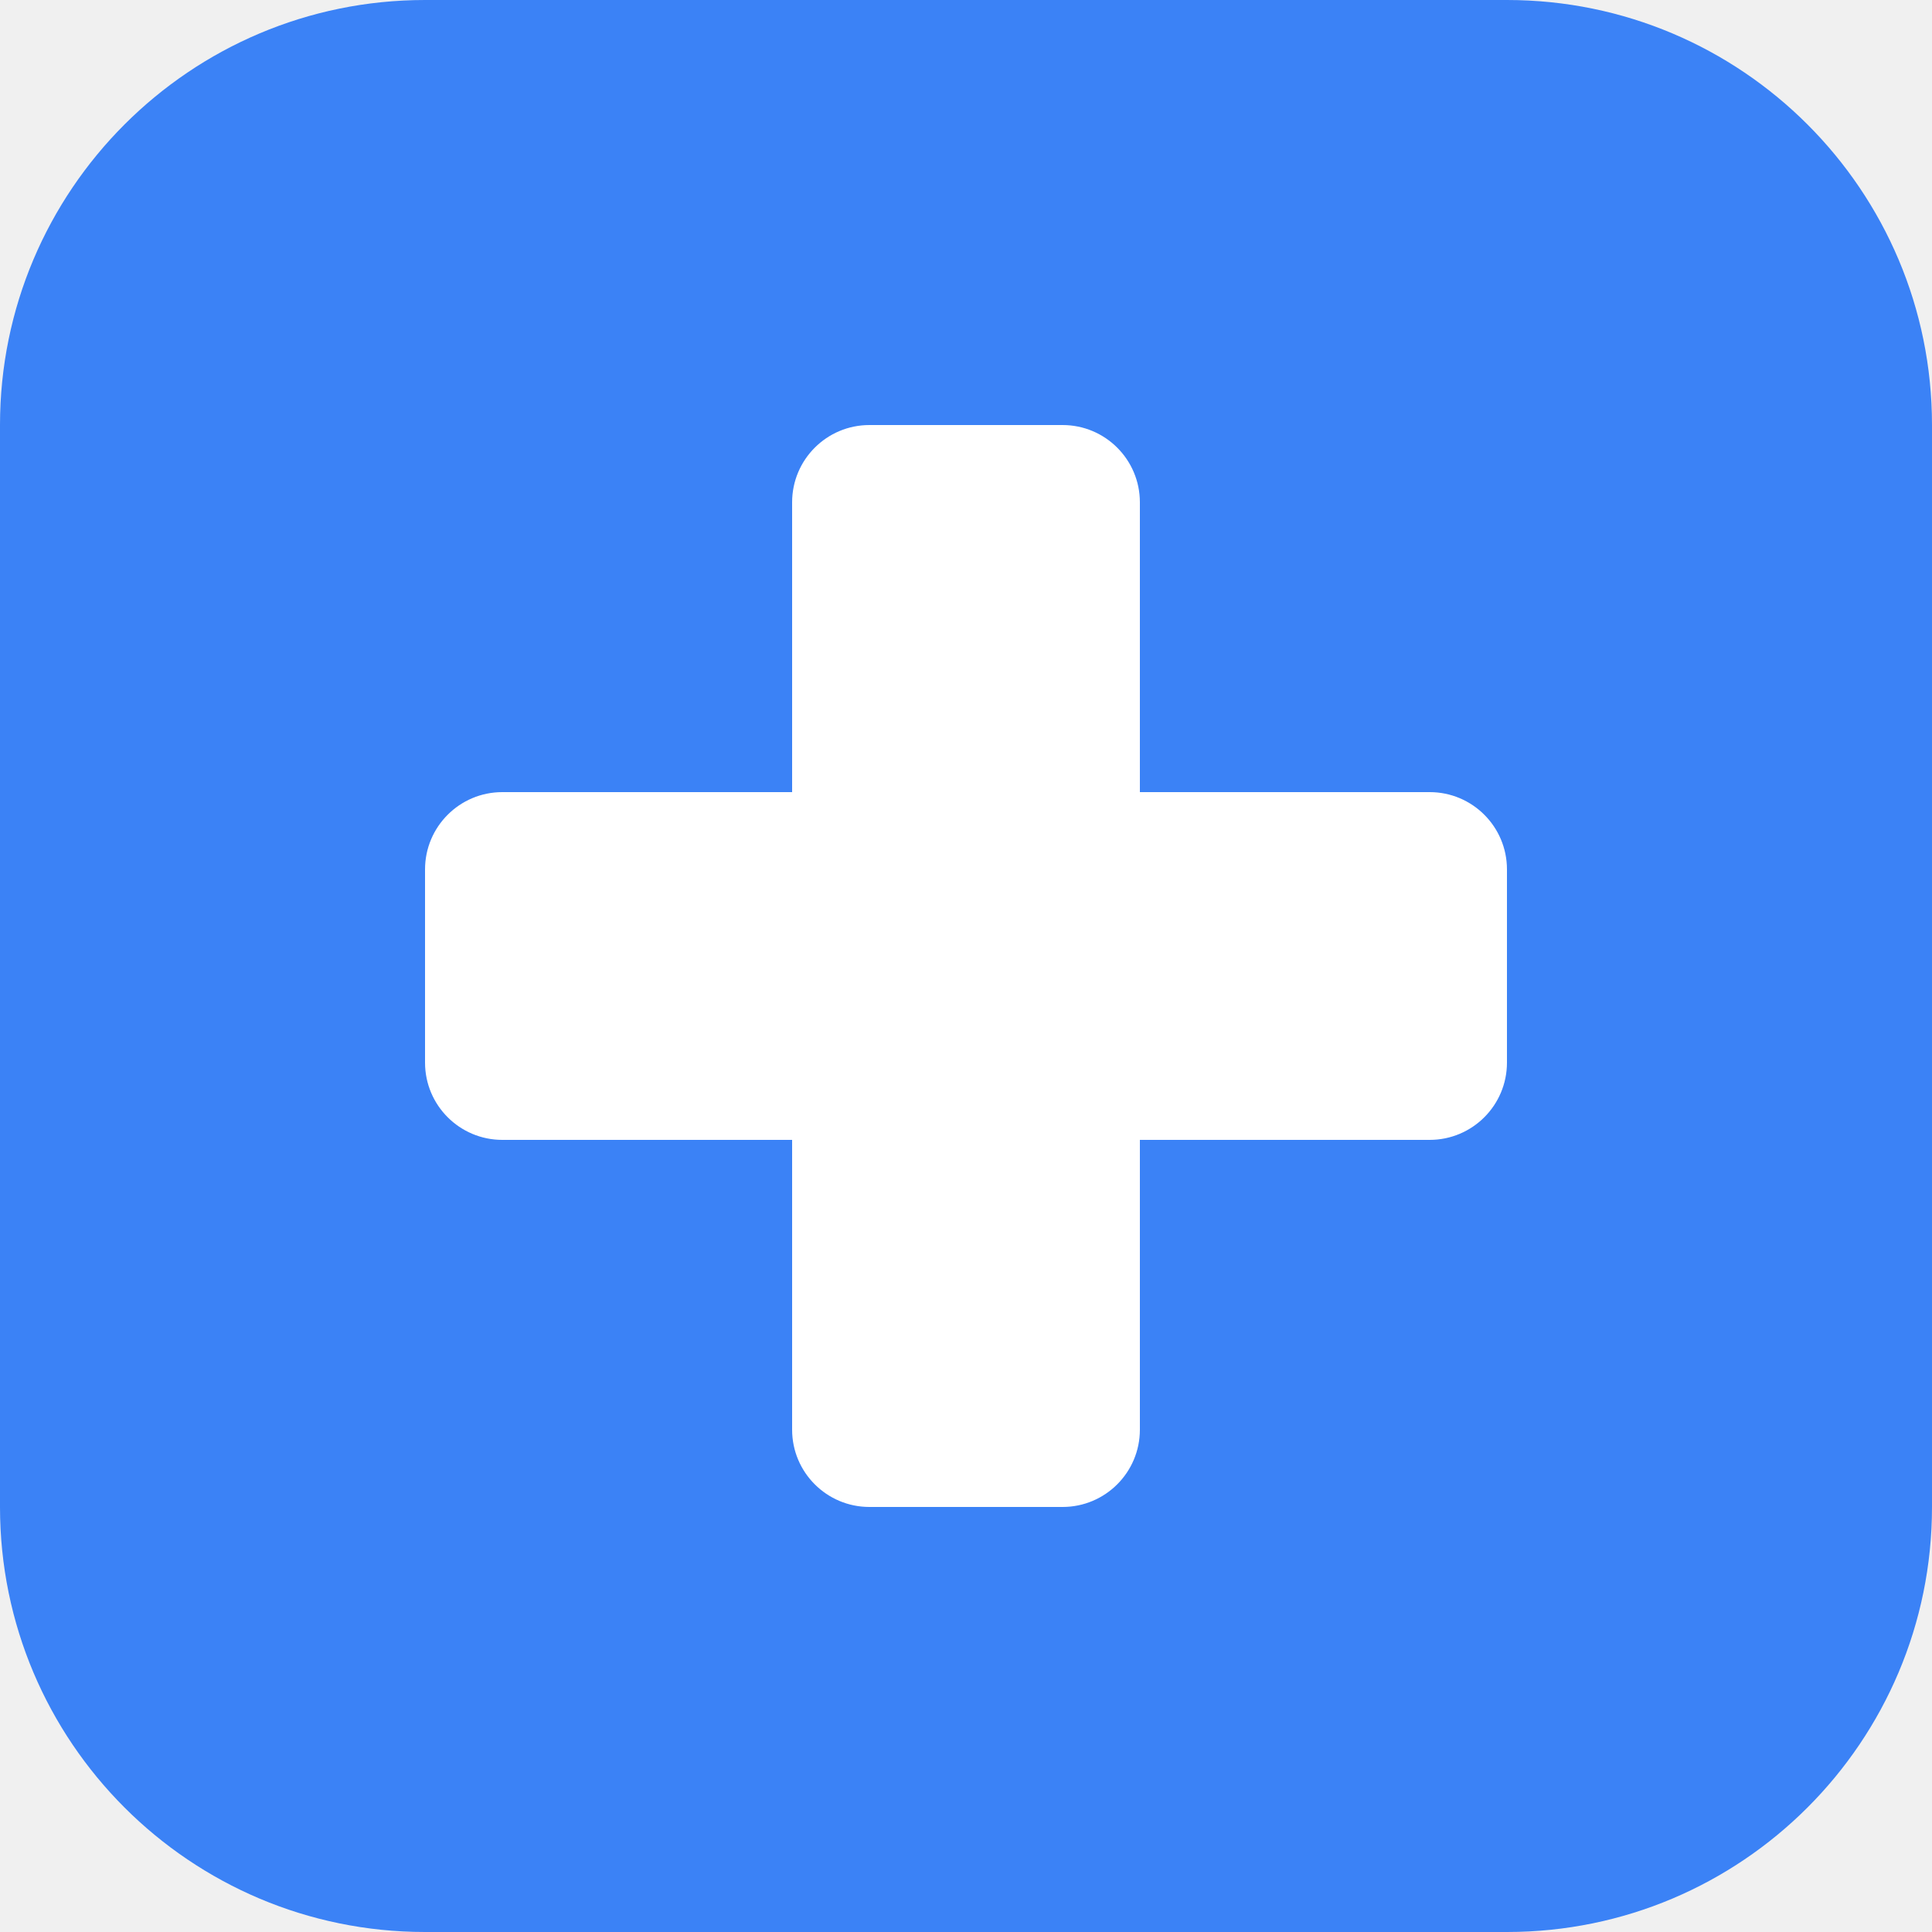
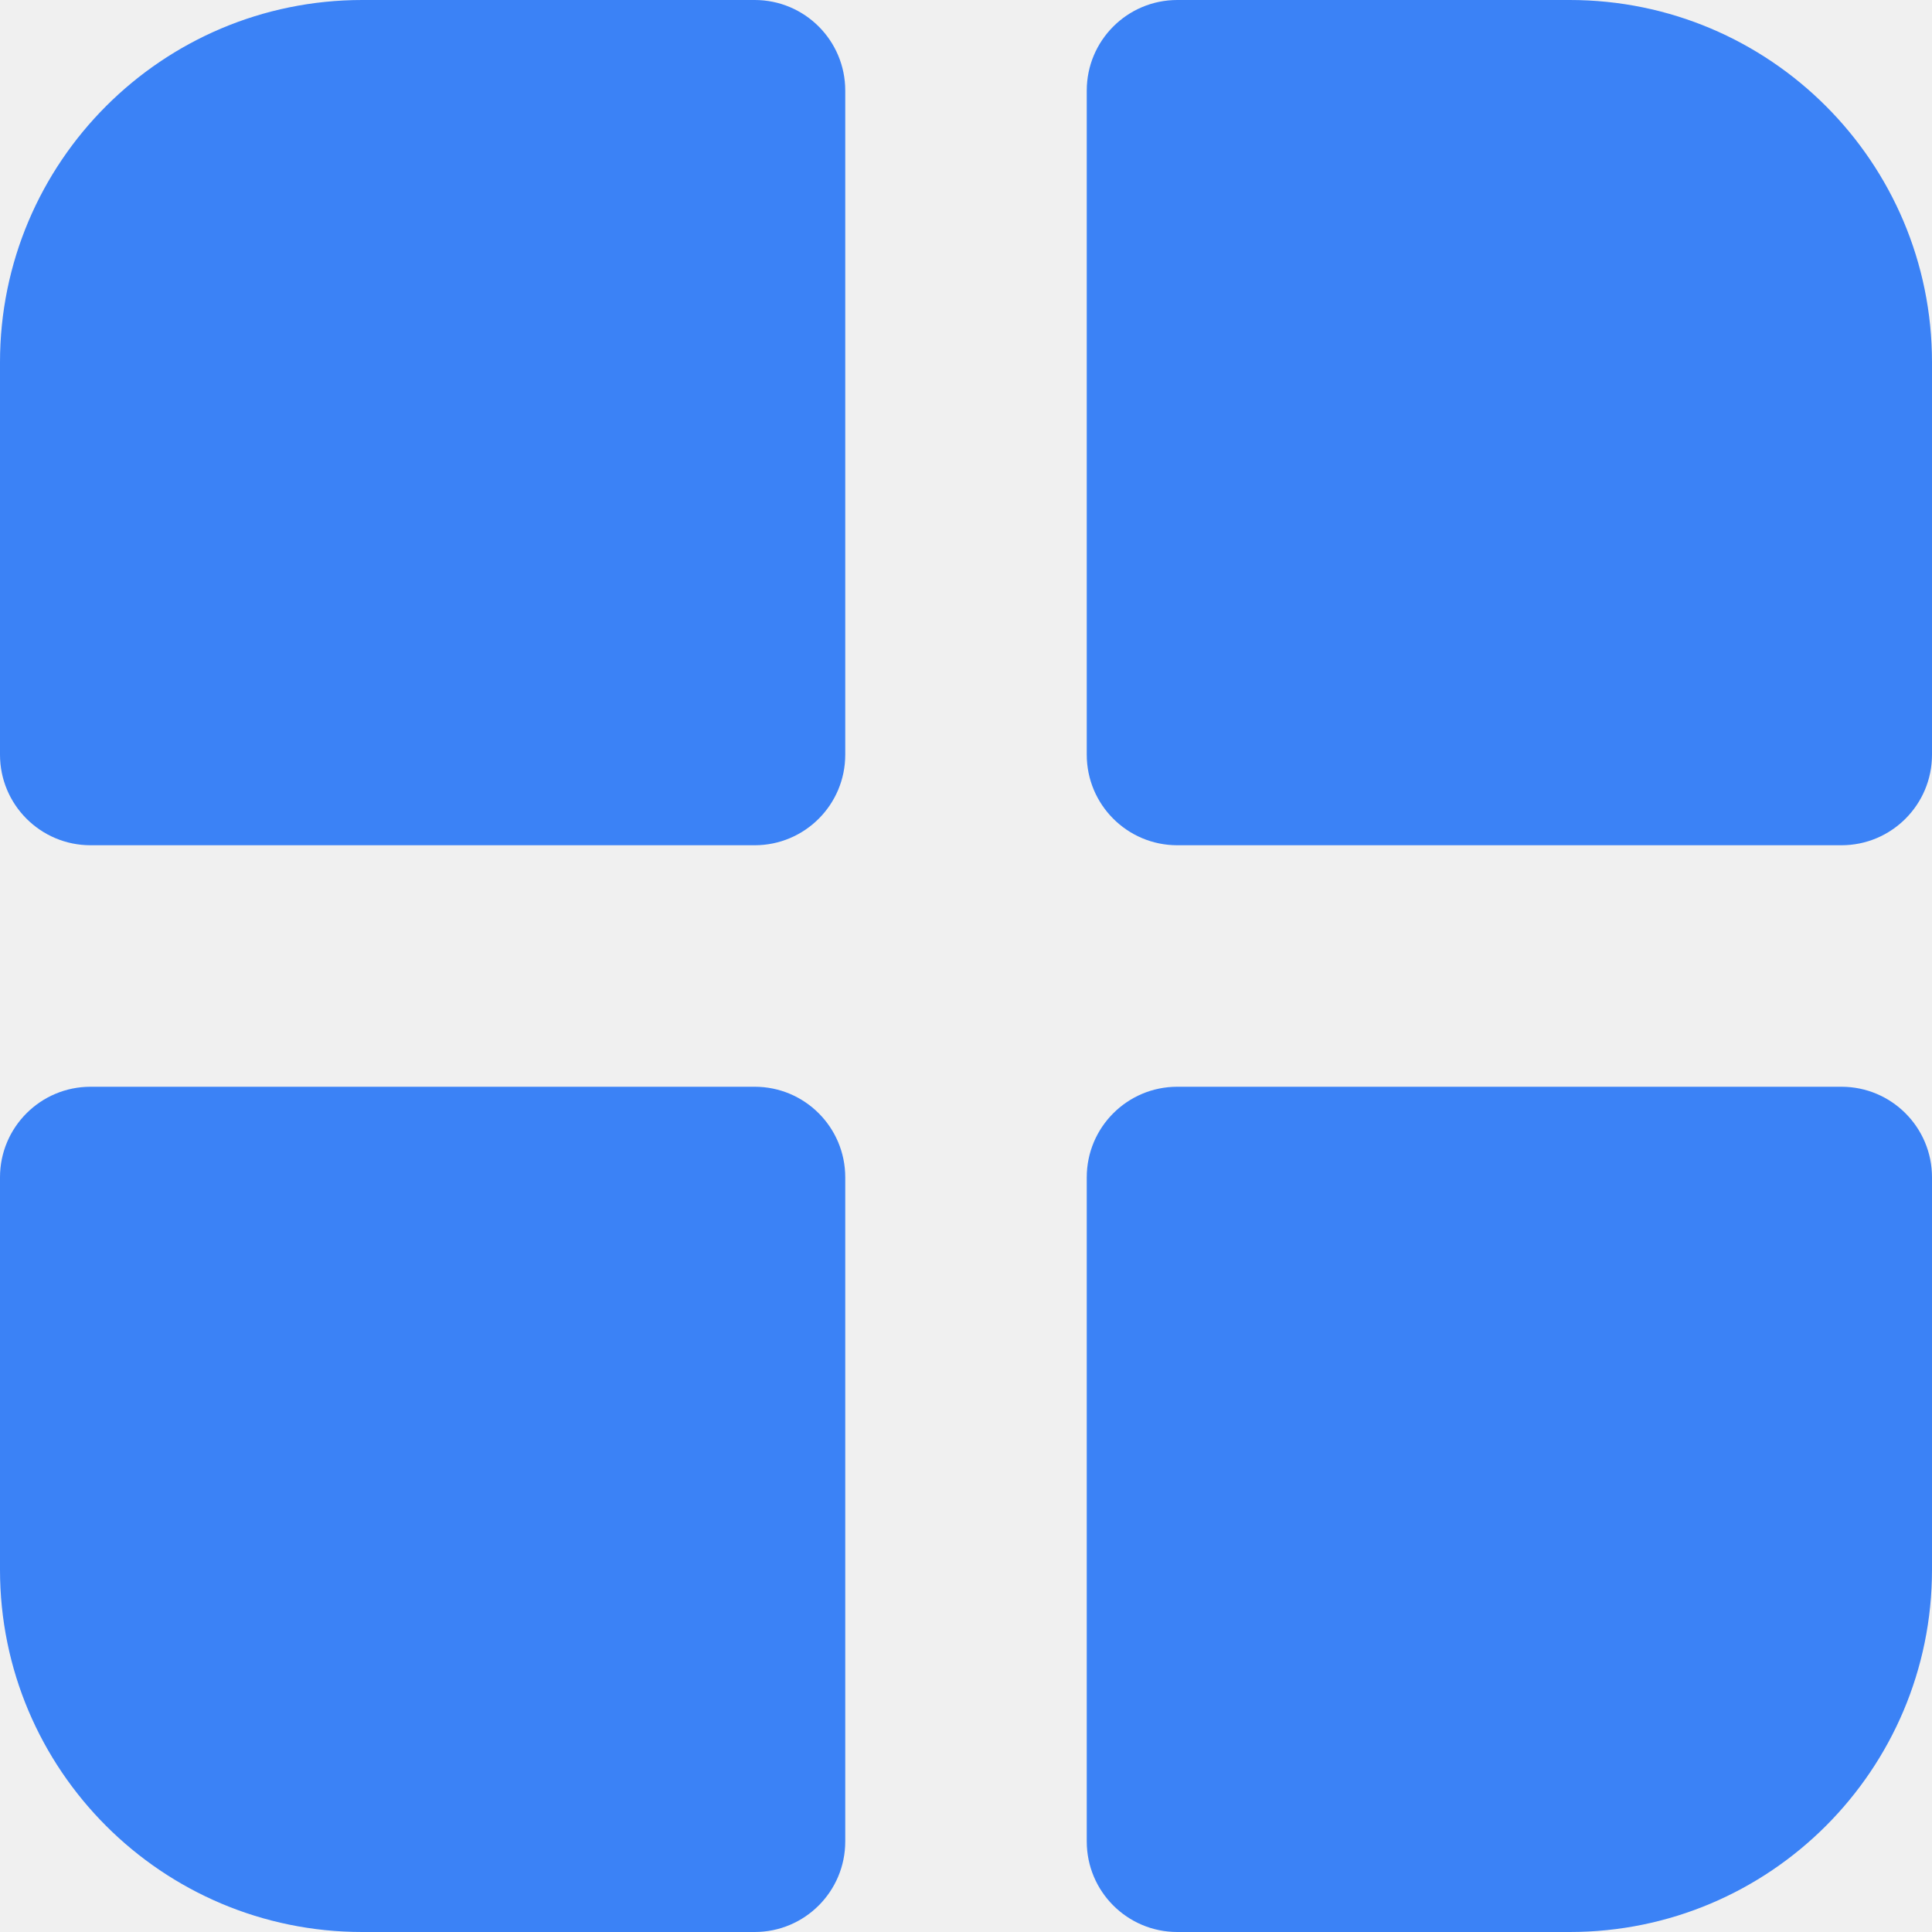
- <svg xmlns="http://www.w3.org/2000/svg" viewBox="0 0 100 100">
-   <rect width="100" height="100" rx="22" fill="#3b82f6" />
-   <rect x="41" y="22" width="18" height="56" rx="4" fill="#fff" />
-   <rect x="22" y="41" width="56" height="18" rx="4" fill="#fff" />
+ <svg xmlns="http://www.w3.org/2000/svg" viewBox="0 0 16 16">
+   <path fill="#3b82f6" d="M3 0H6.25A0.75 0.75 0 0 1 7 0.75V6.25A0.75 0.75 0 0 1 6.25 7H0.75A0.75 0.75 0 0 1 0 6.25V3A3 3 0 0 1 3 0ZM9.75 0H13A3 3 0 0 1 16 3V6.25A0.75 0.75 0 0 1 15.25 7H9.75A0.75 0.75 0 0 1 9 6.25V0.75A0.75 0.75 0 0 1 9.75 0ZM9.75 9H15.25A0.75 0.75 0 0 1 16 9.75V13A3 3 0 0 1 13 16H9.75A0.75 0.75 0 0 1 9 15.25V9.75A0.75 0.75 0 0 1 9.75 9ZM0.75 9H6.25A0.75 0.75 0 0 1 7 9.75V15.25A0.75 0.75 0 0 1 6.25 16H3A3 3 0 0 1 0 13V9.75A0.75 0.75 0 0 1 0.75 9Z" />
</svg>
